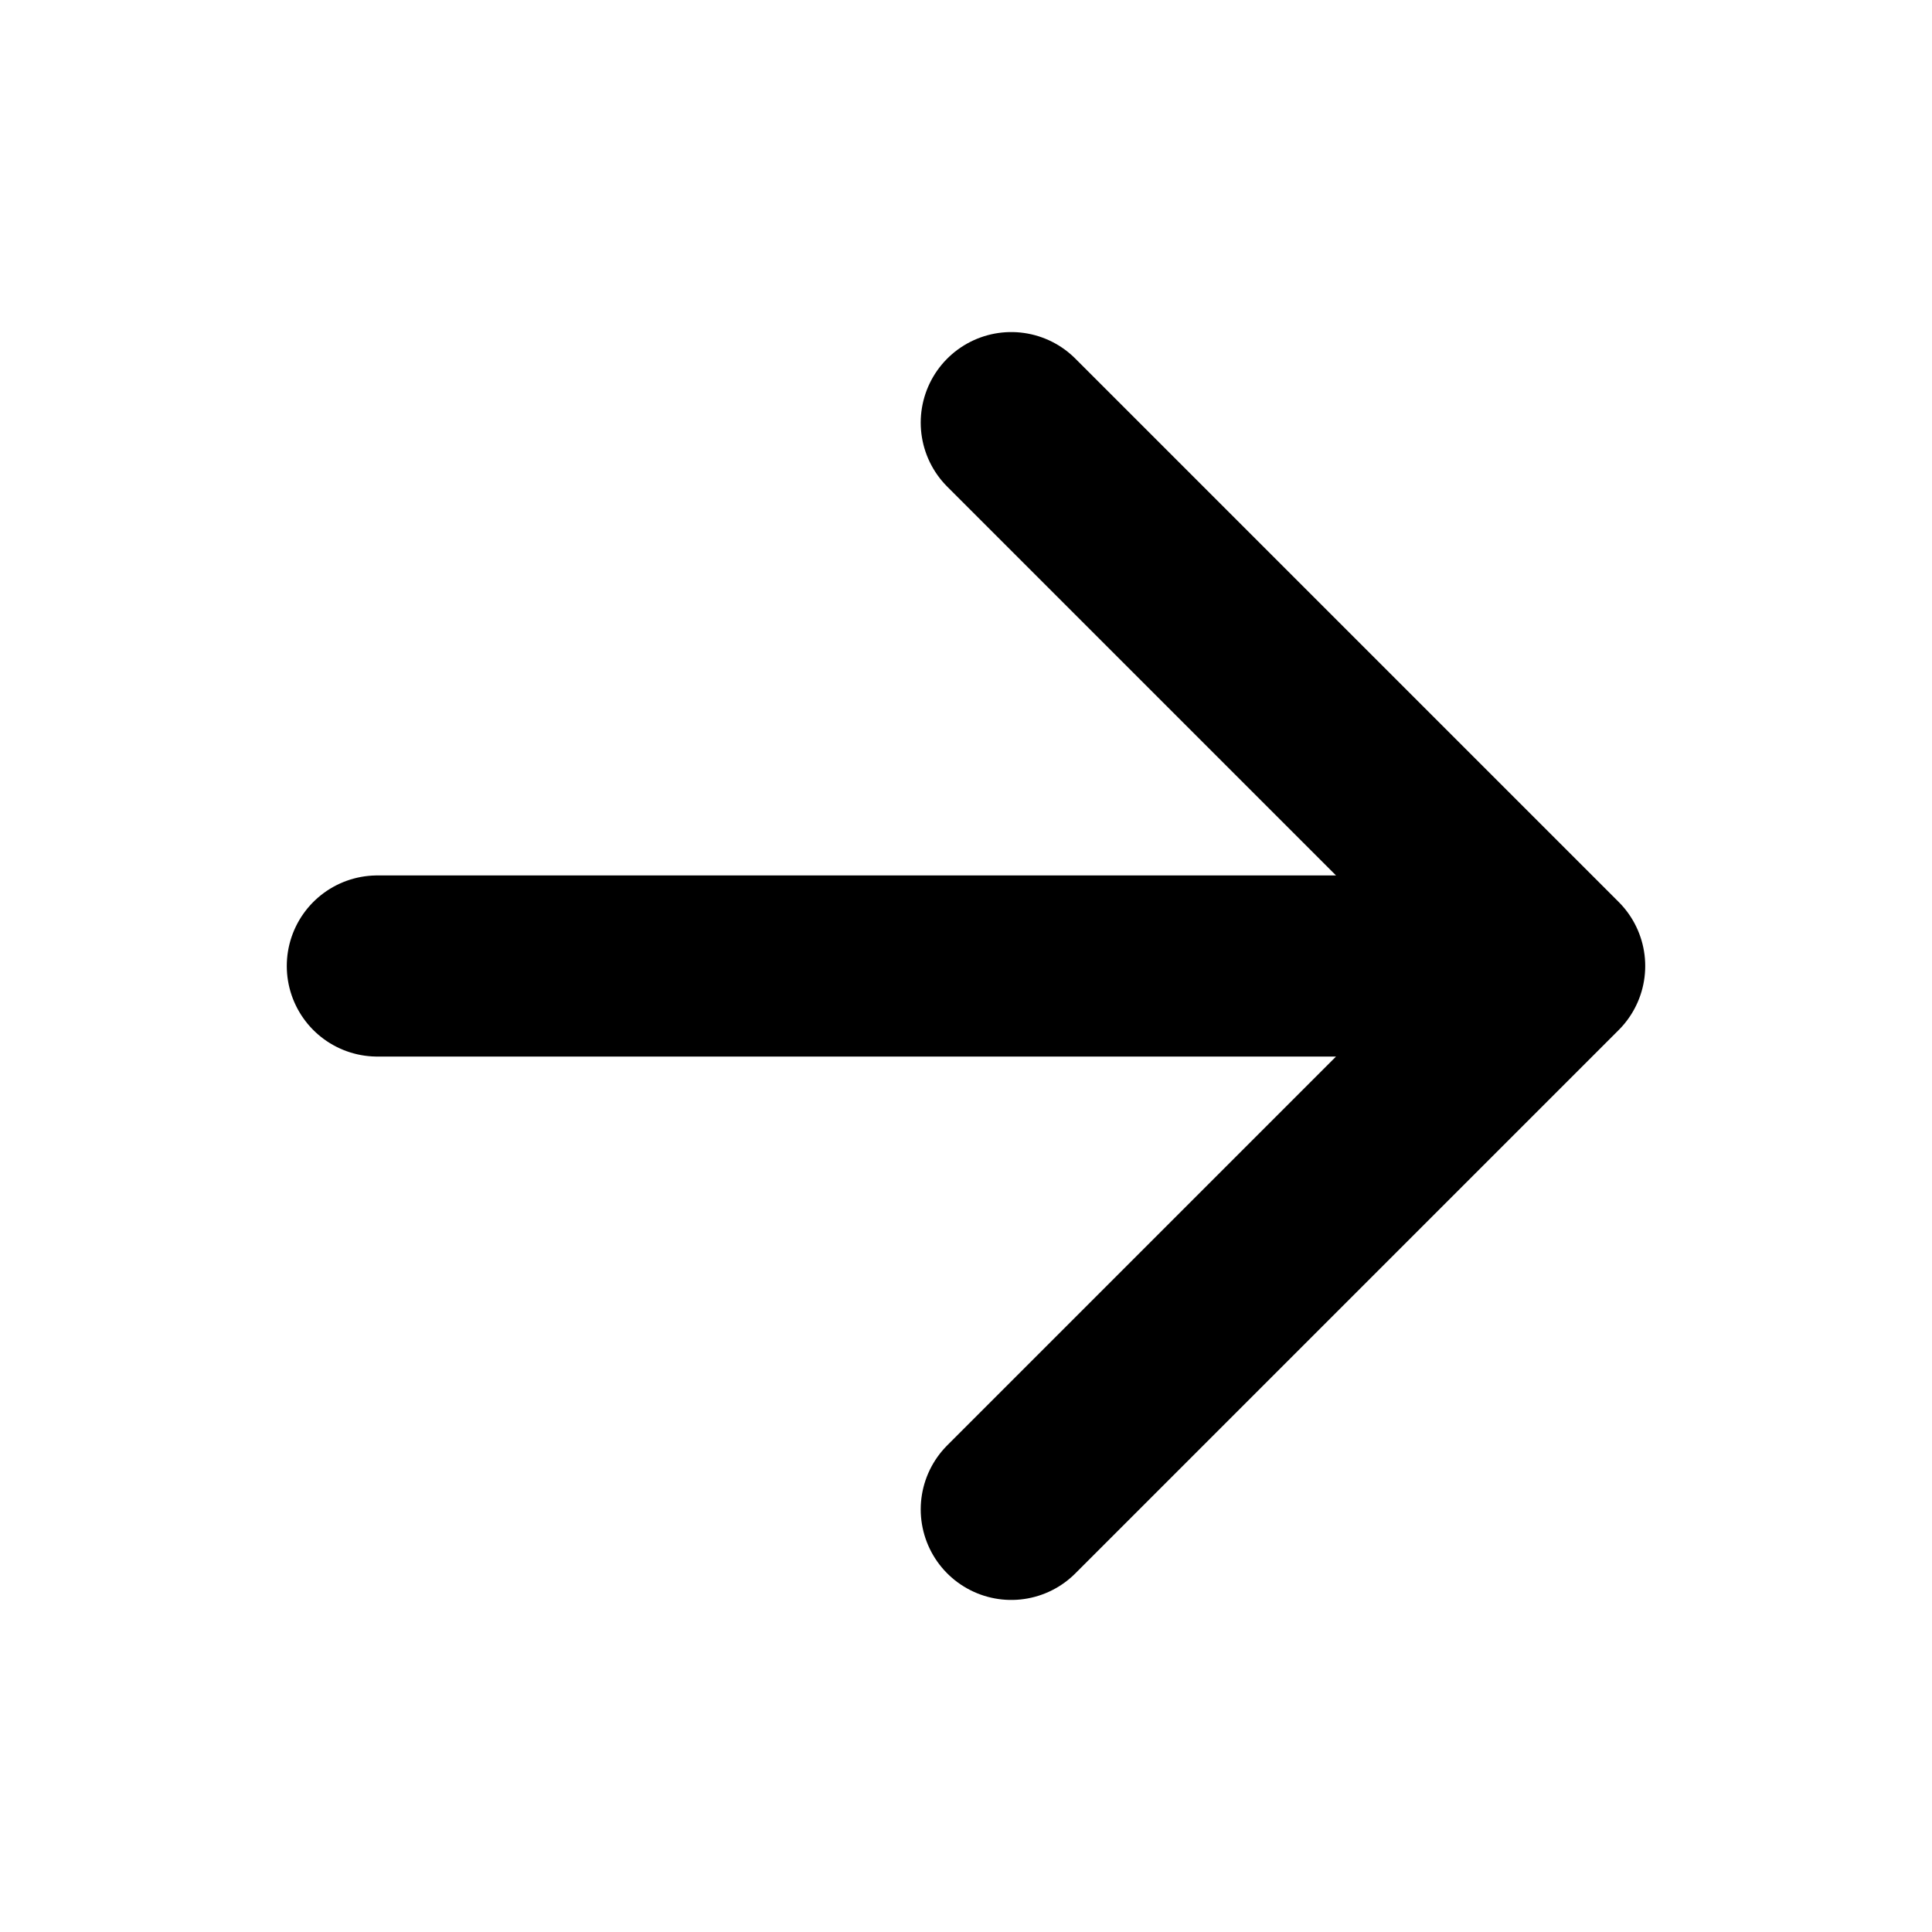
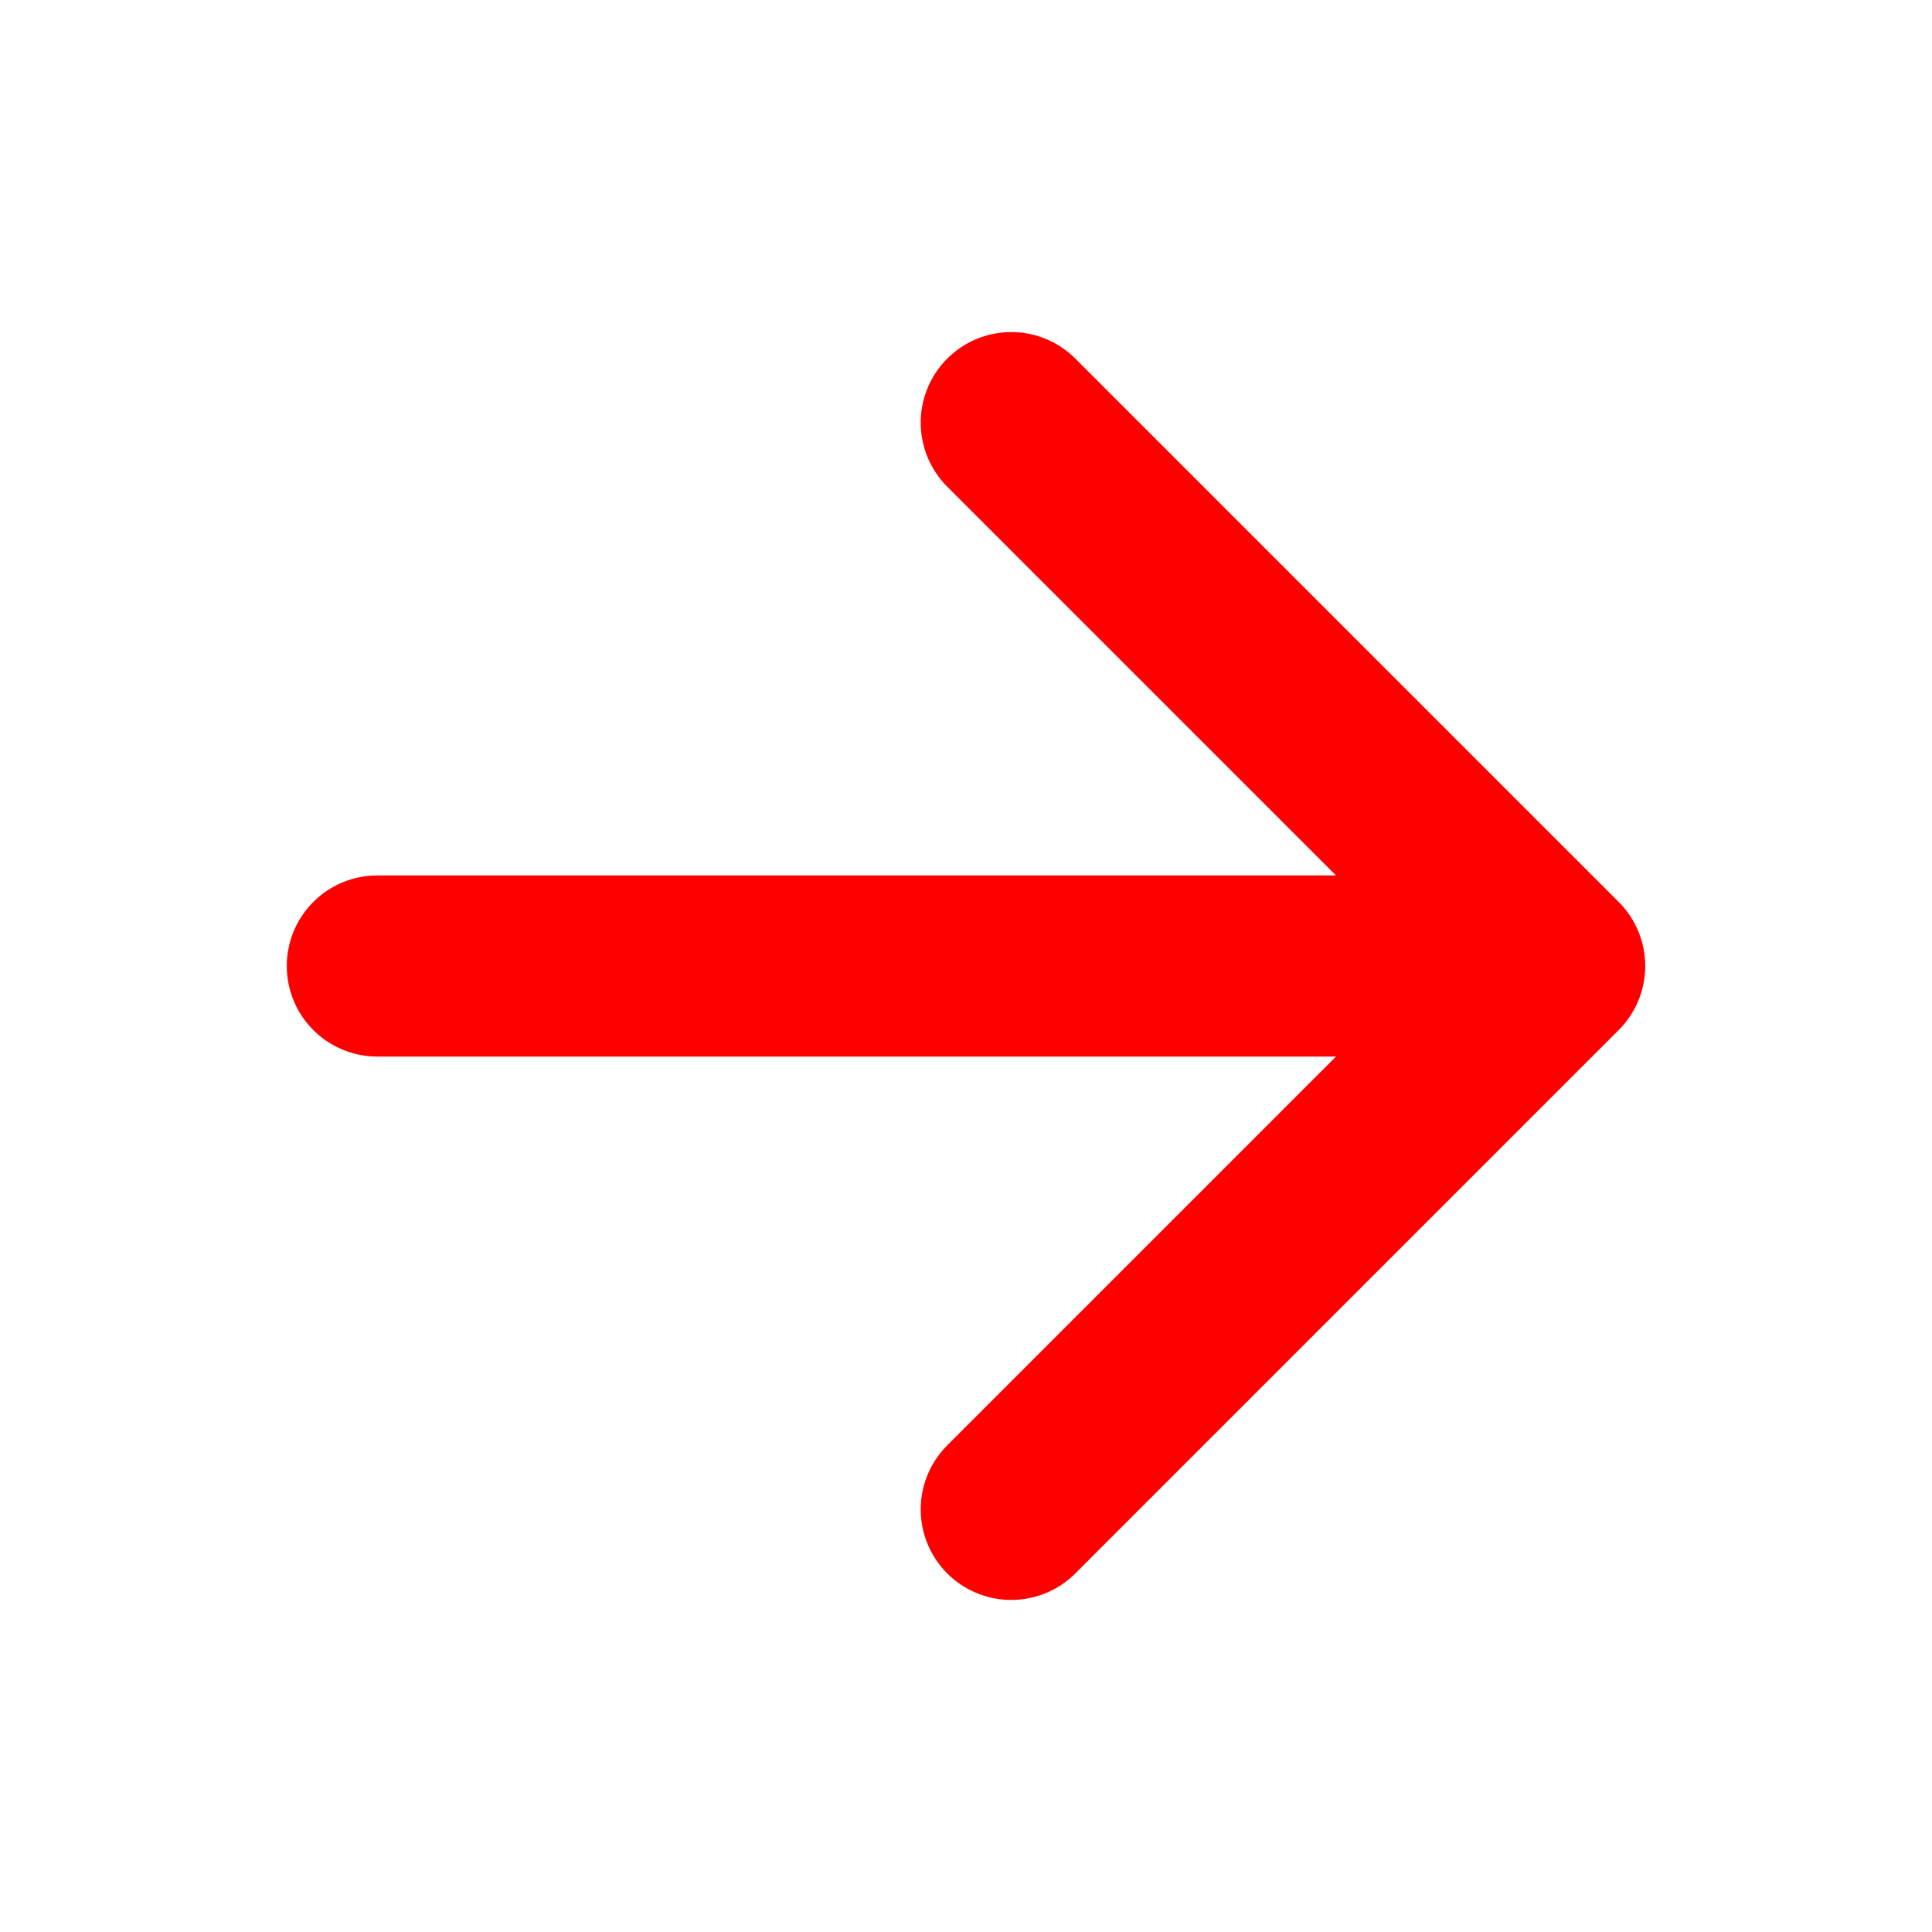
<svg xmlns="http://www.w3.org/2000/svg" class="ionicon" viewBox="0 0 512 512">
-   <path fill="none" stroke="currentColor" stroke-linecap="round" stroke-linejoin="round" stroke-width="48" d="M268 112l144 144-144 144M392 256H100" />
+   <path fill="none" stroke="red" stroke-linecap="round" stroke-linejoin="round" stroke-width="48" d="M268 112l144 144-144 144M392 256H100" />
</svg>
